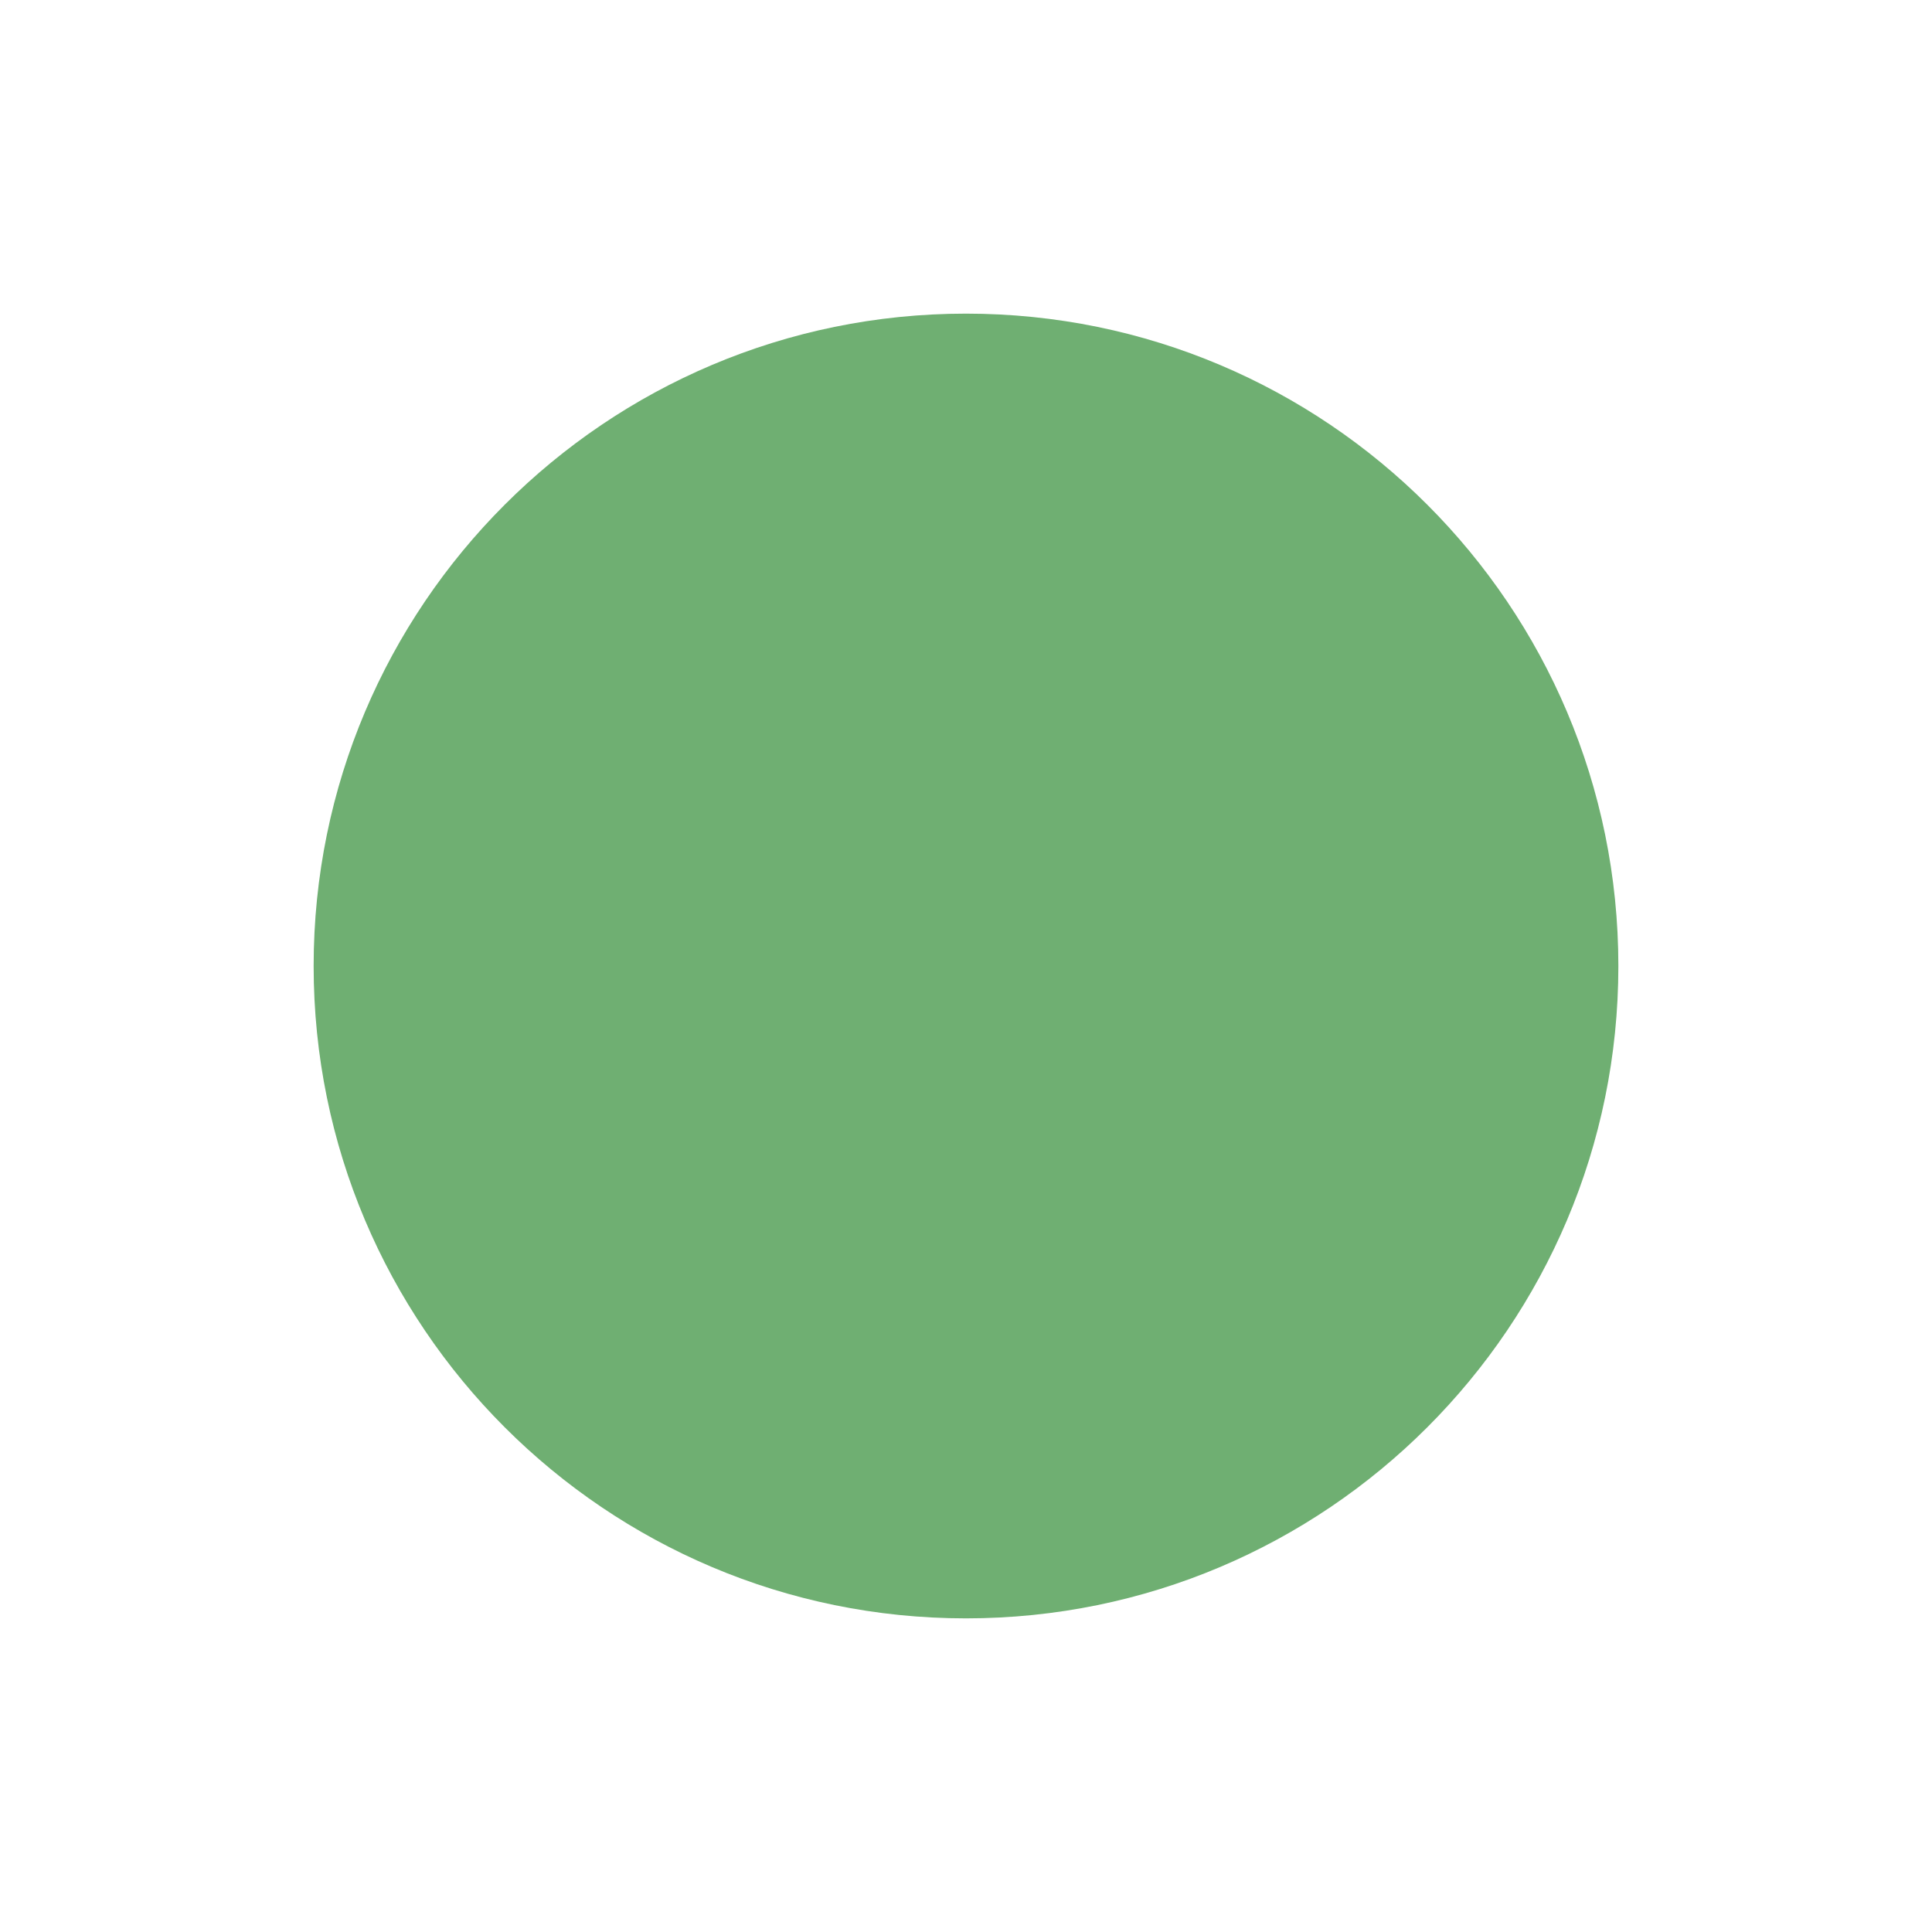
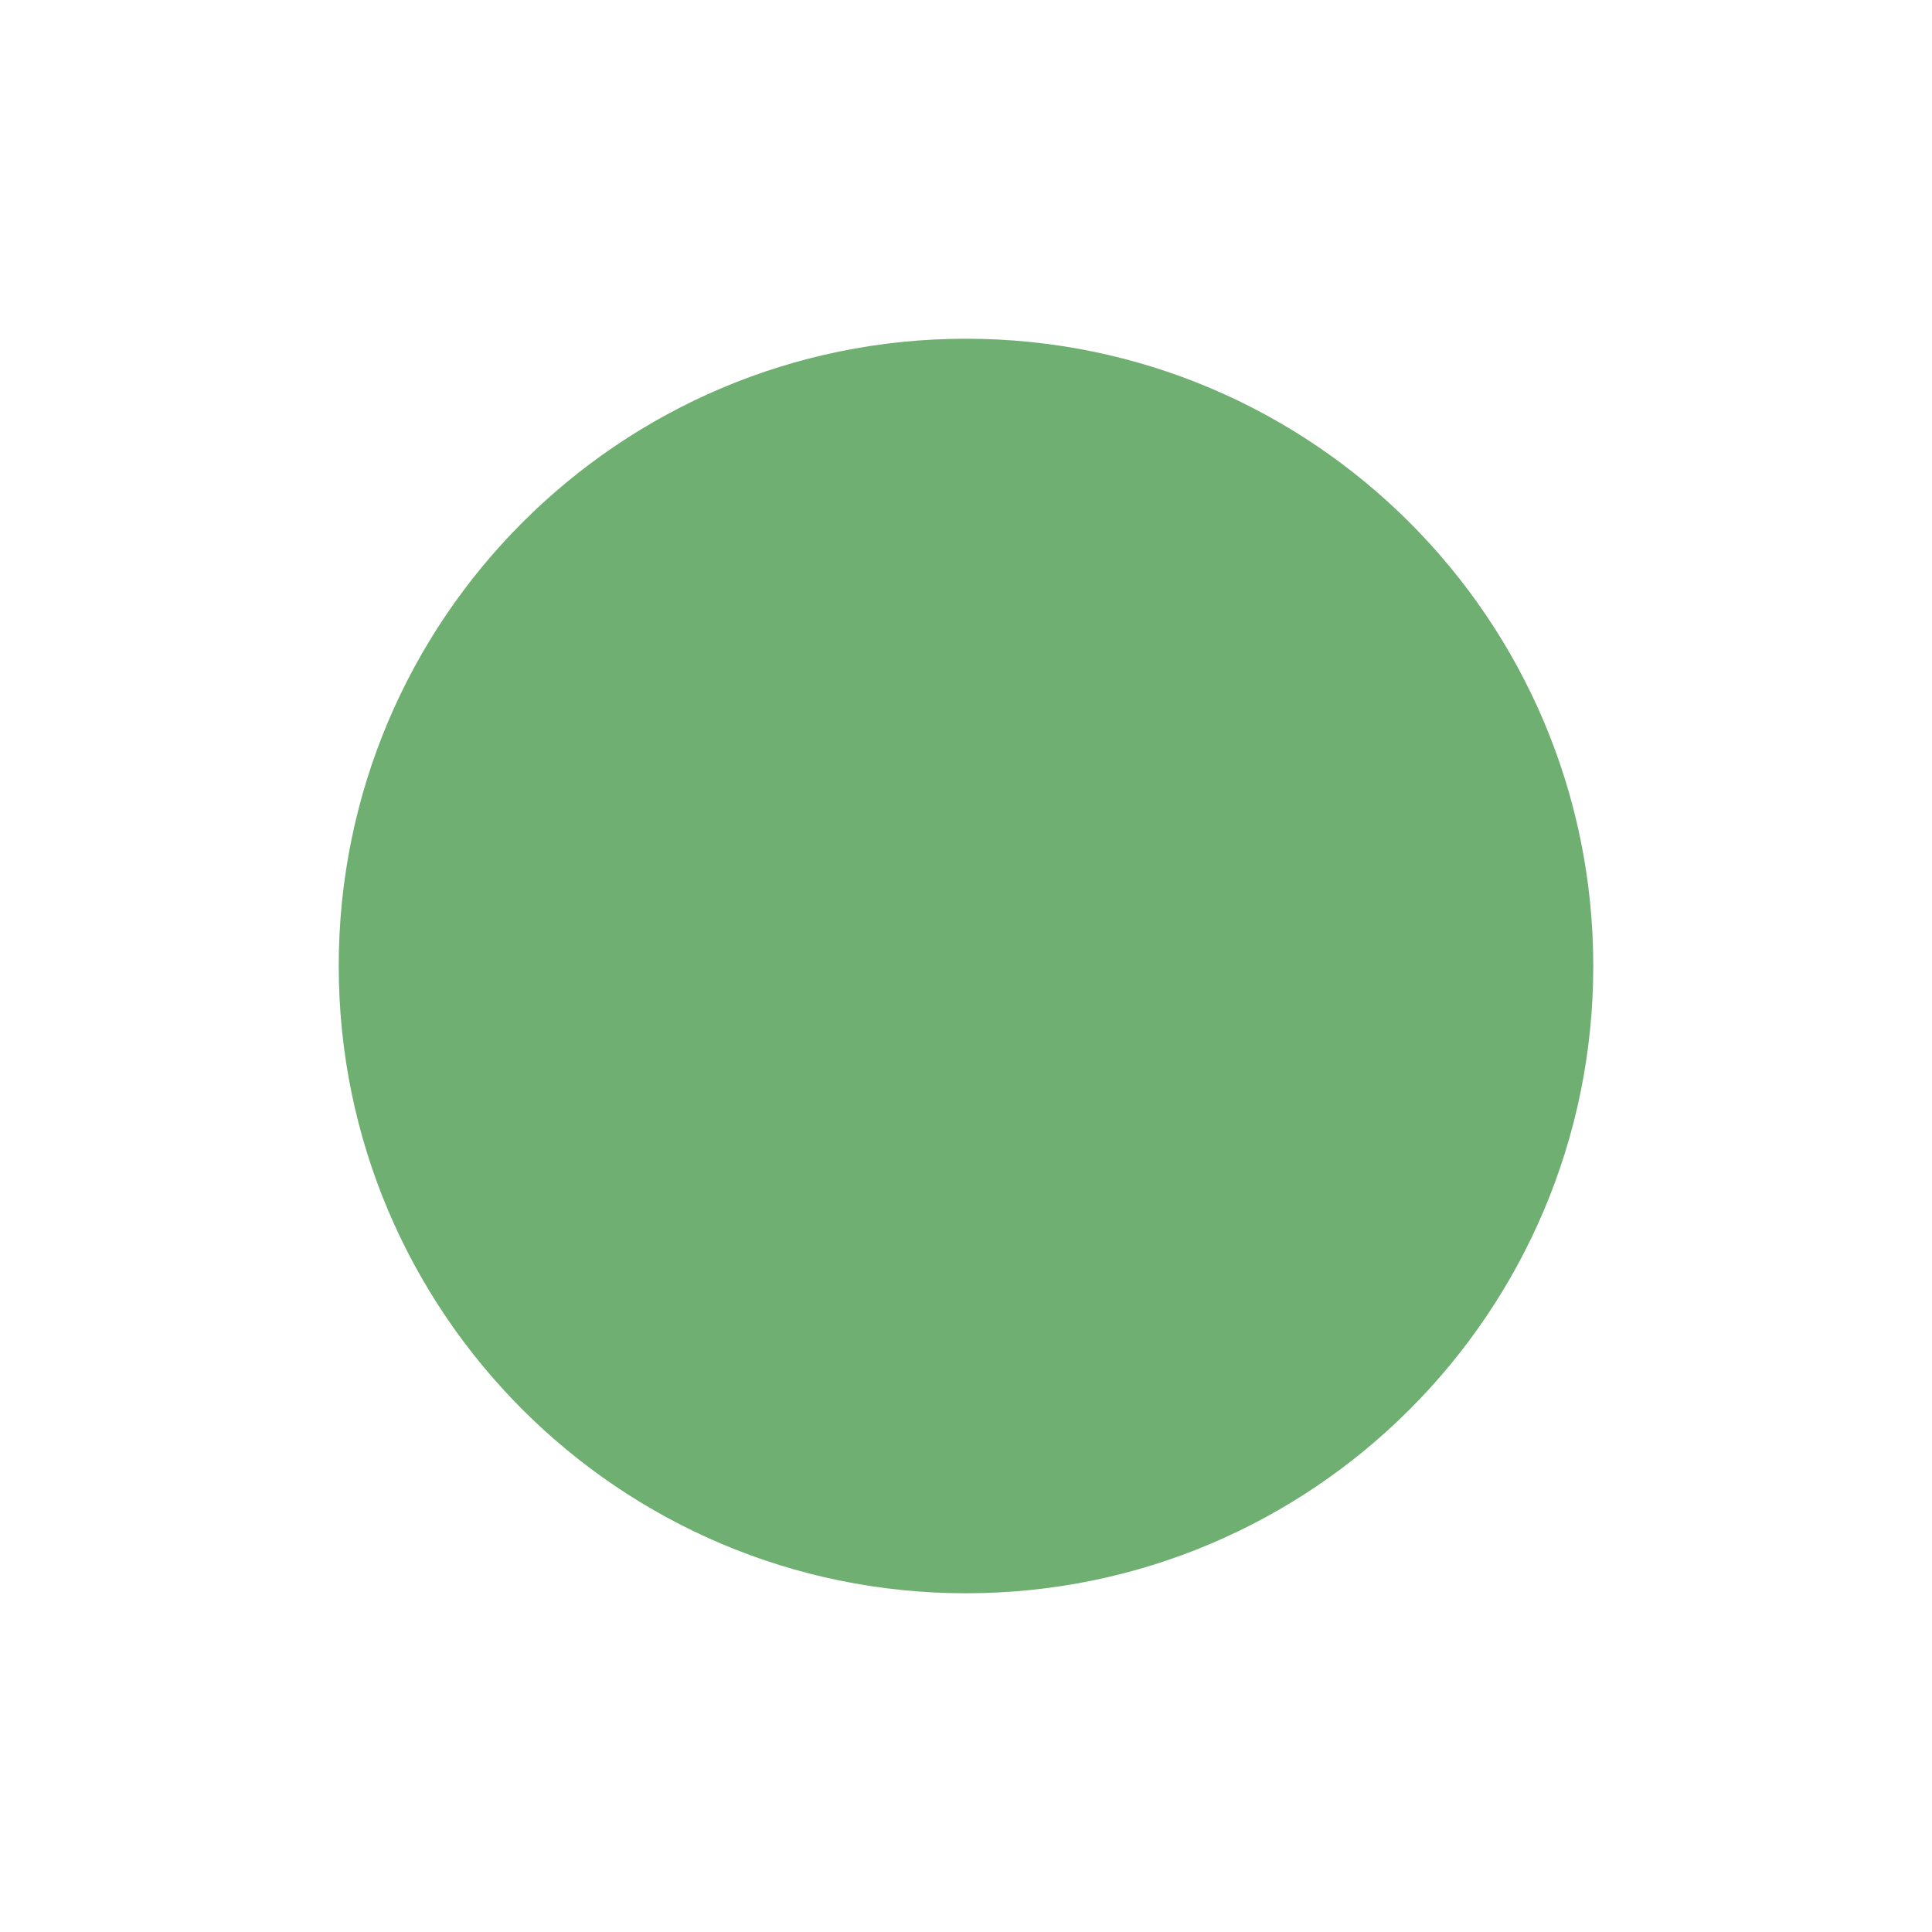
<svg xmlns="http://www.w3.org/2000/svg" id="a" width="308" height="308" viewBox="0 0 308 308">
  <defs>
    <style>.b{fill:#6faf72;}</style>
  </defs>
-   <circle class="b" cx="154" cy="154" r="104" />
+   <circle class="b" cx="154" cy="154" r="100" />
</svg>
